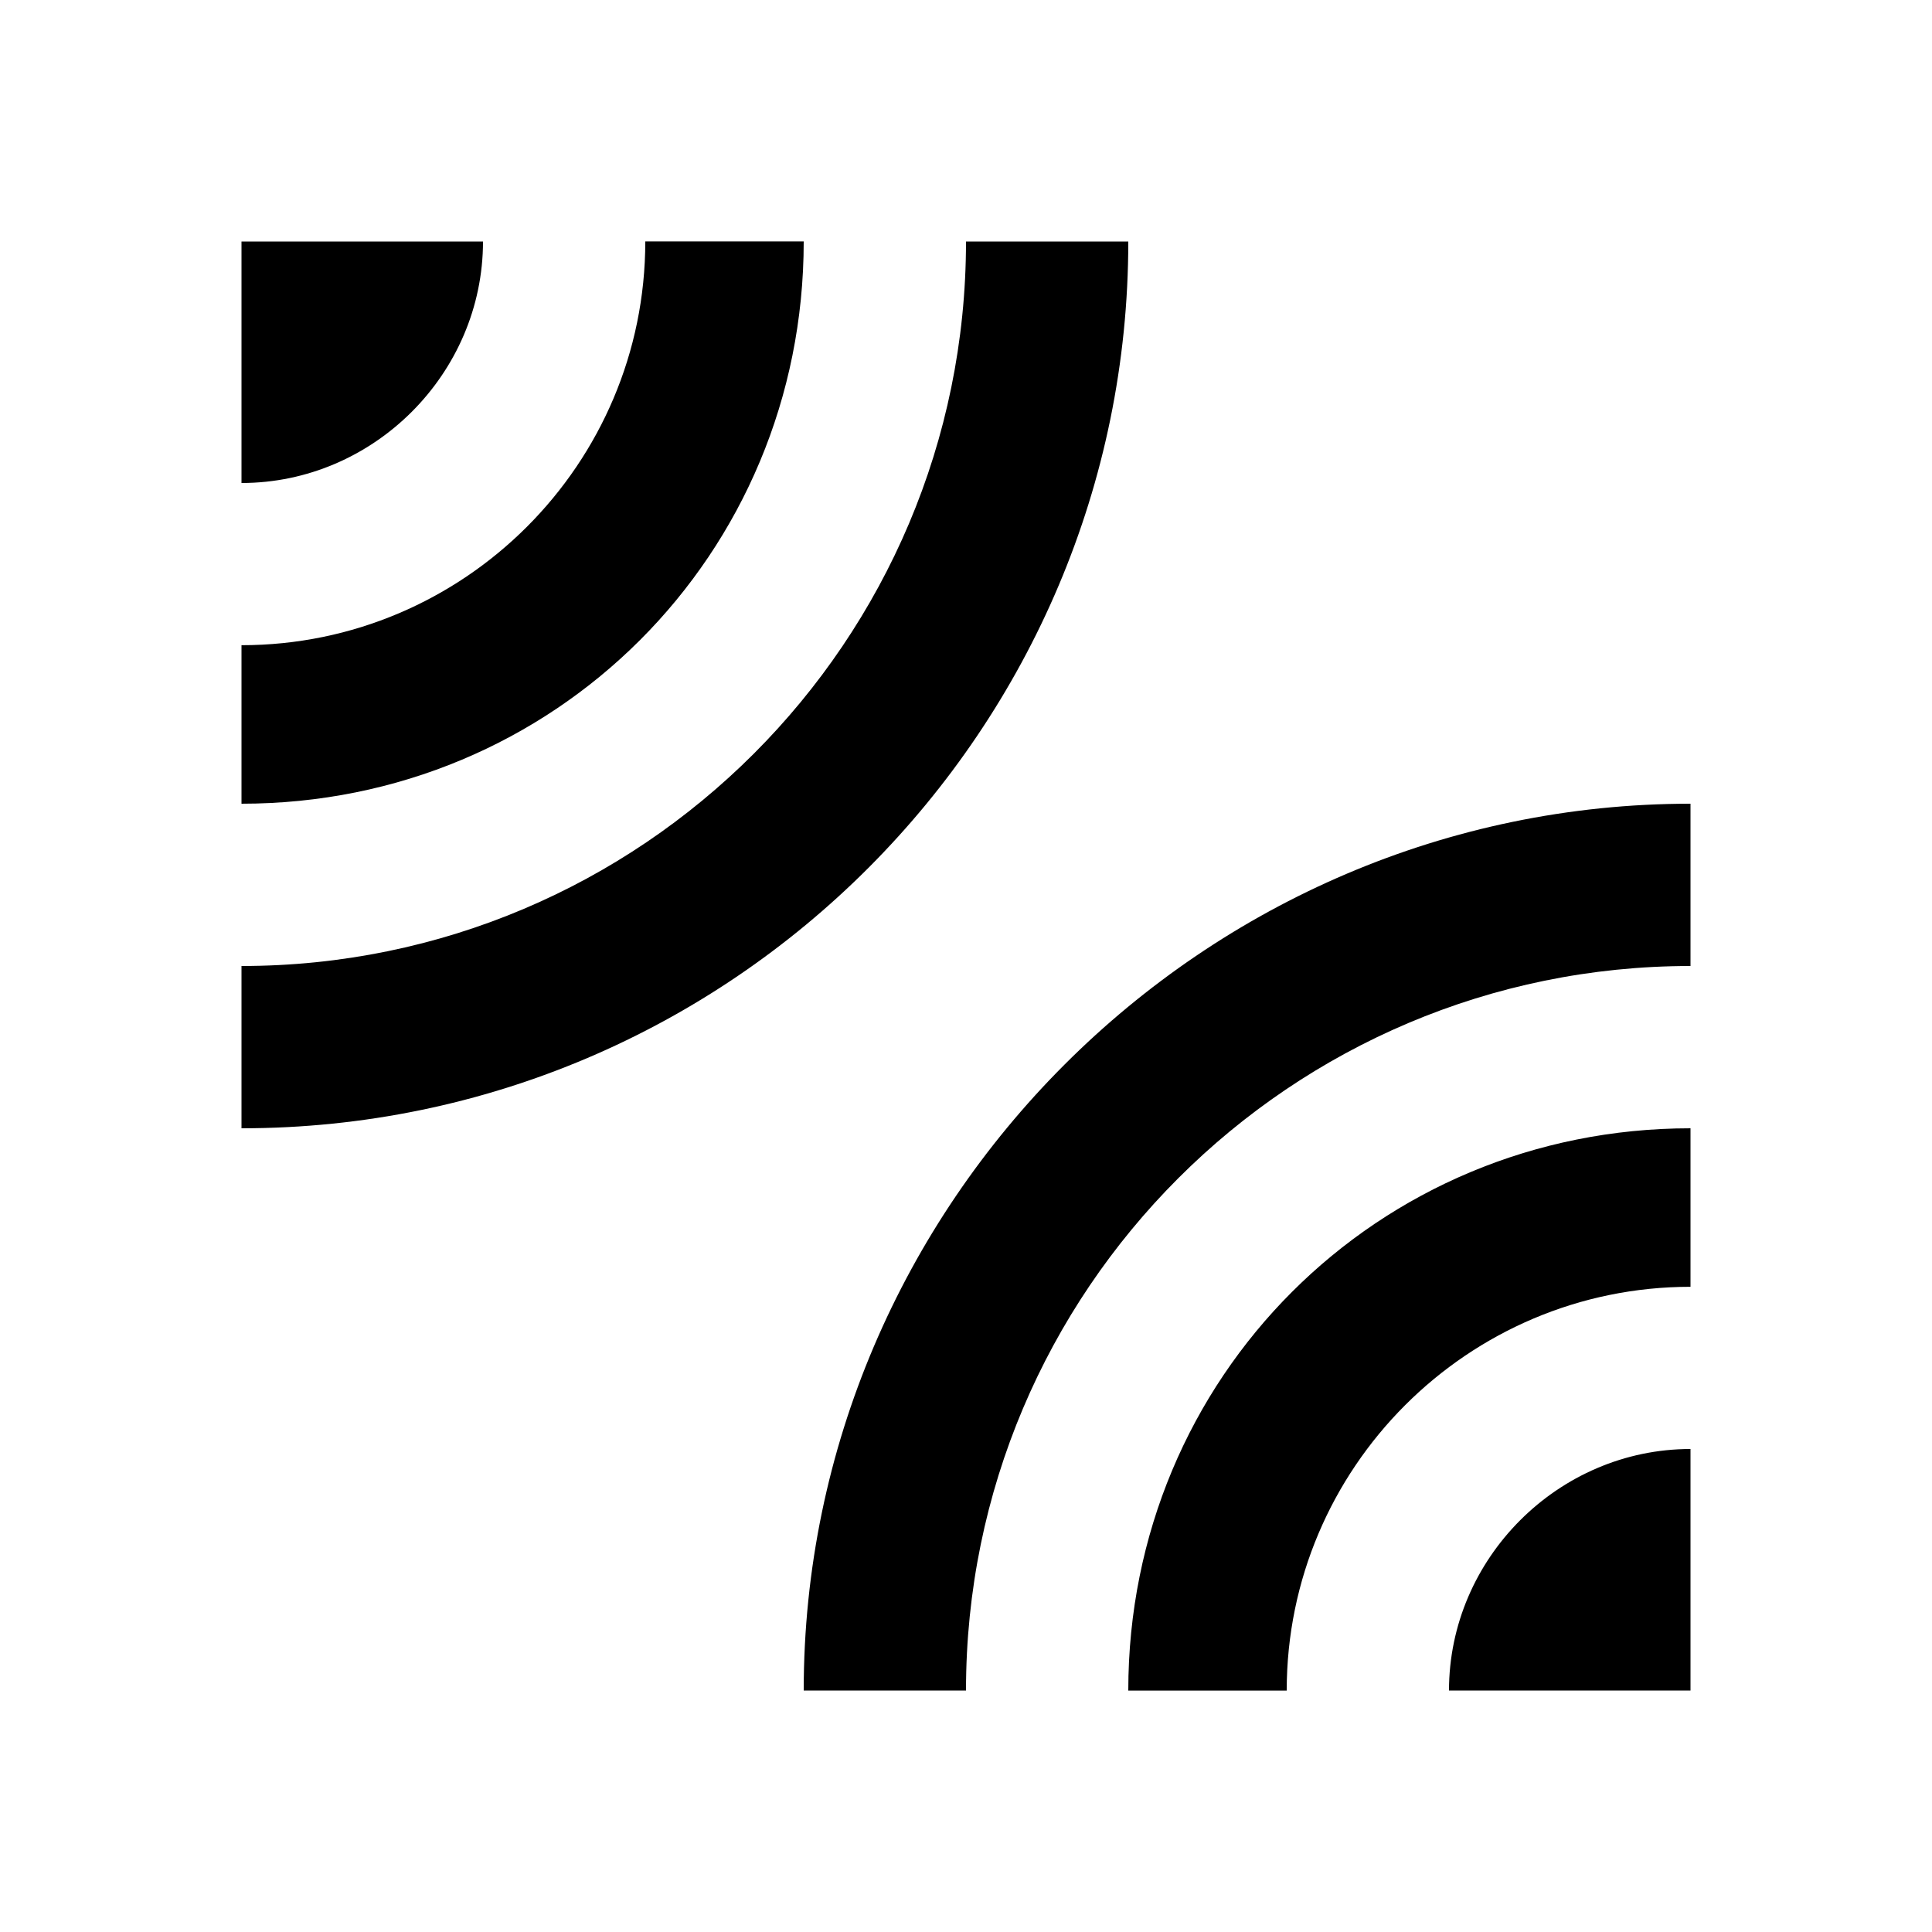
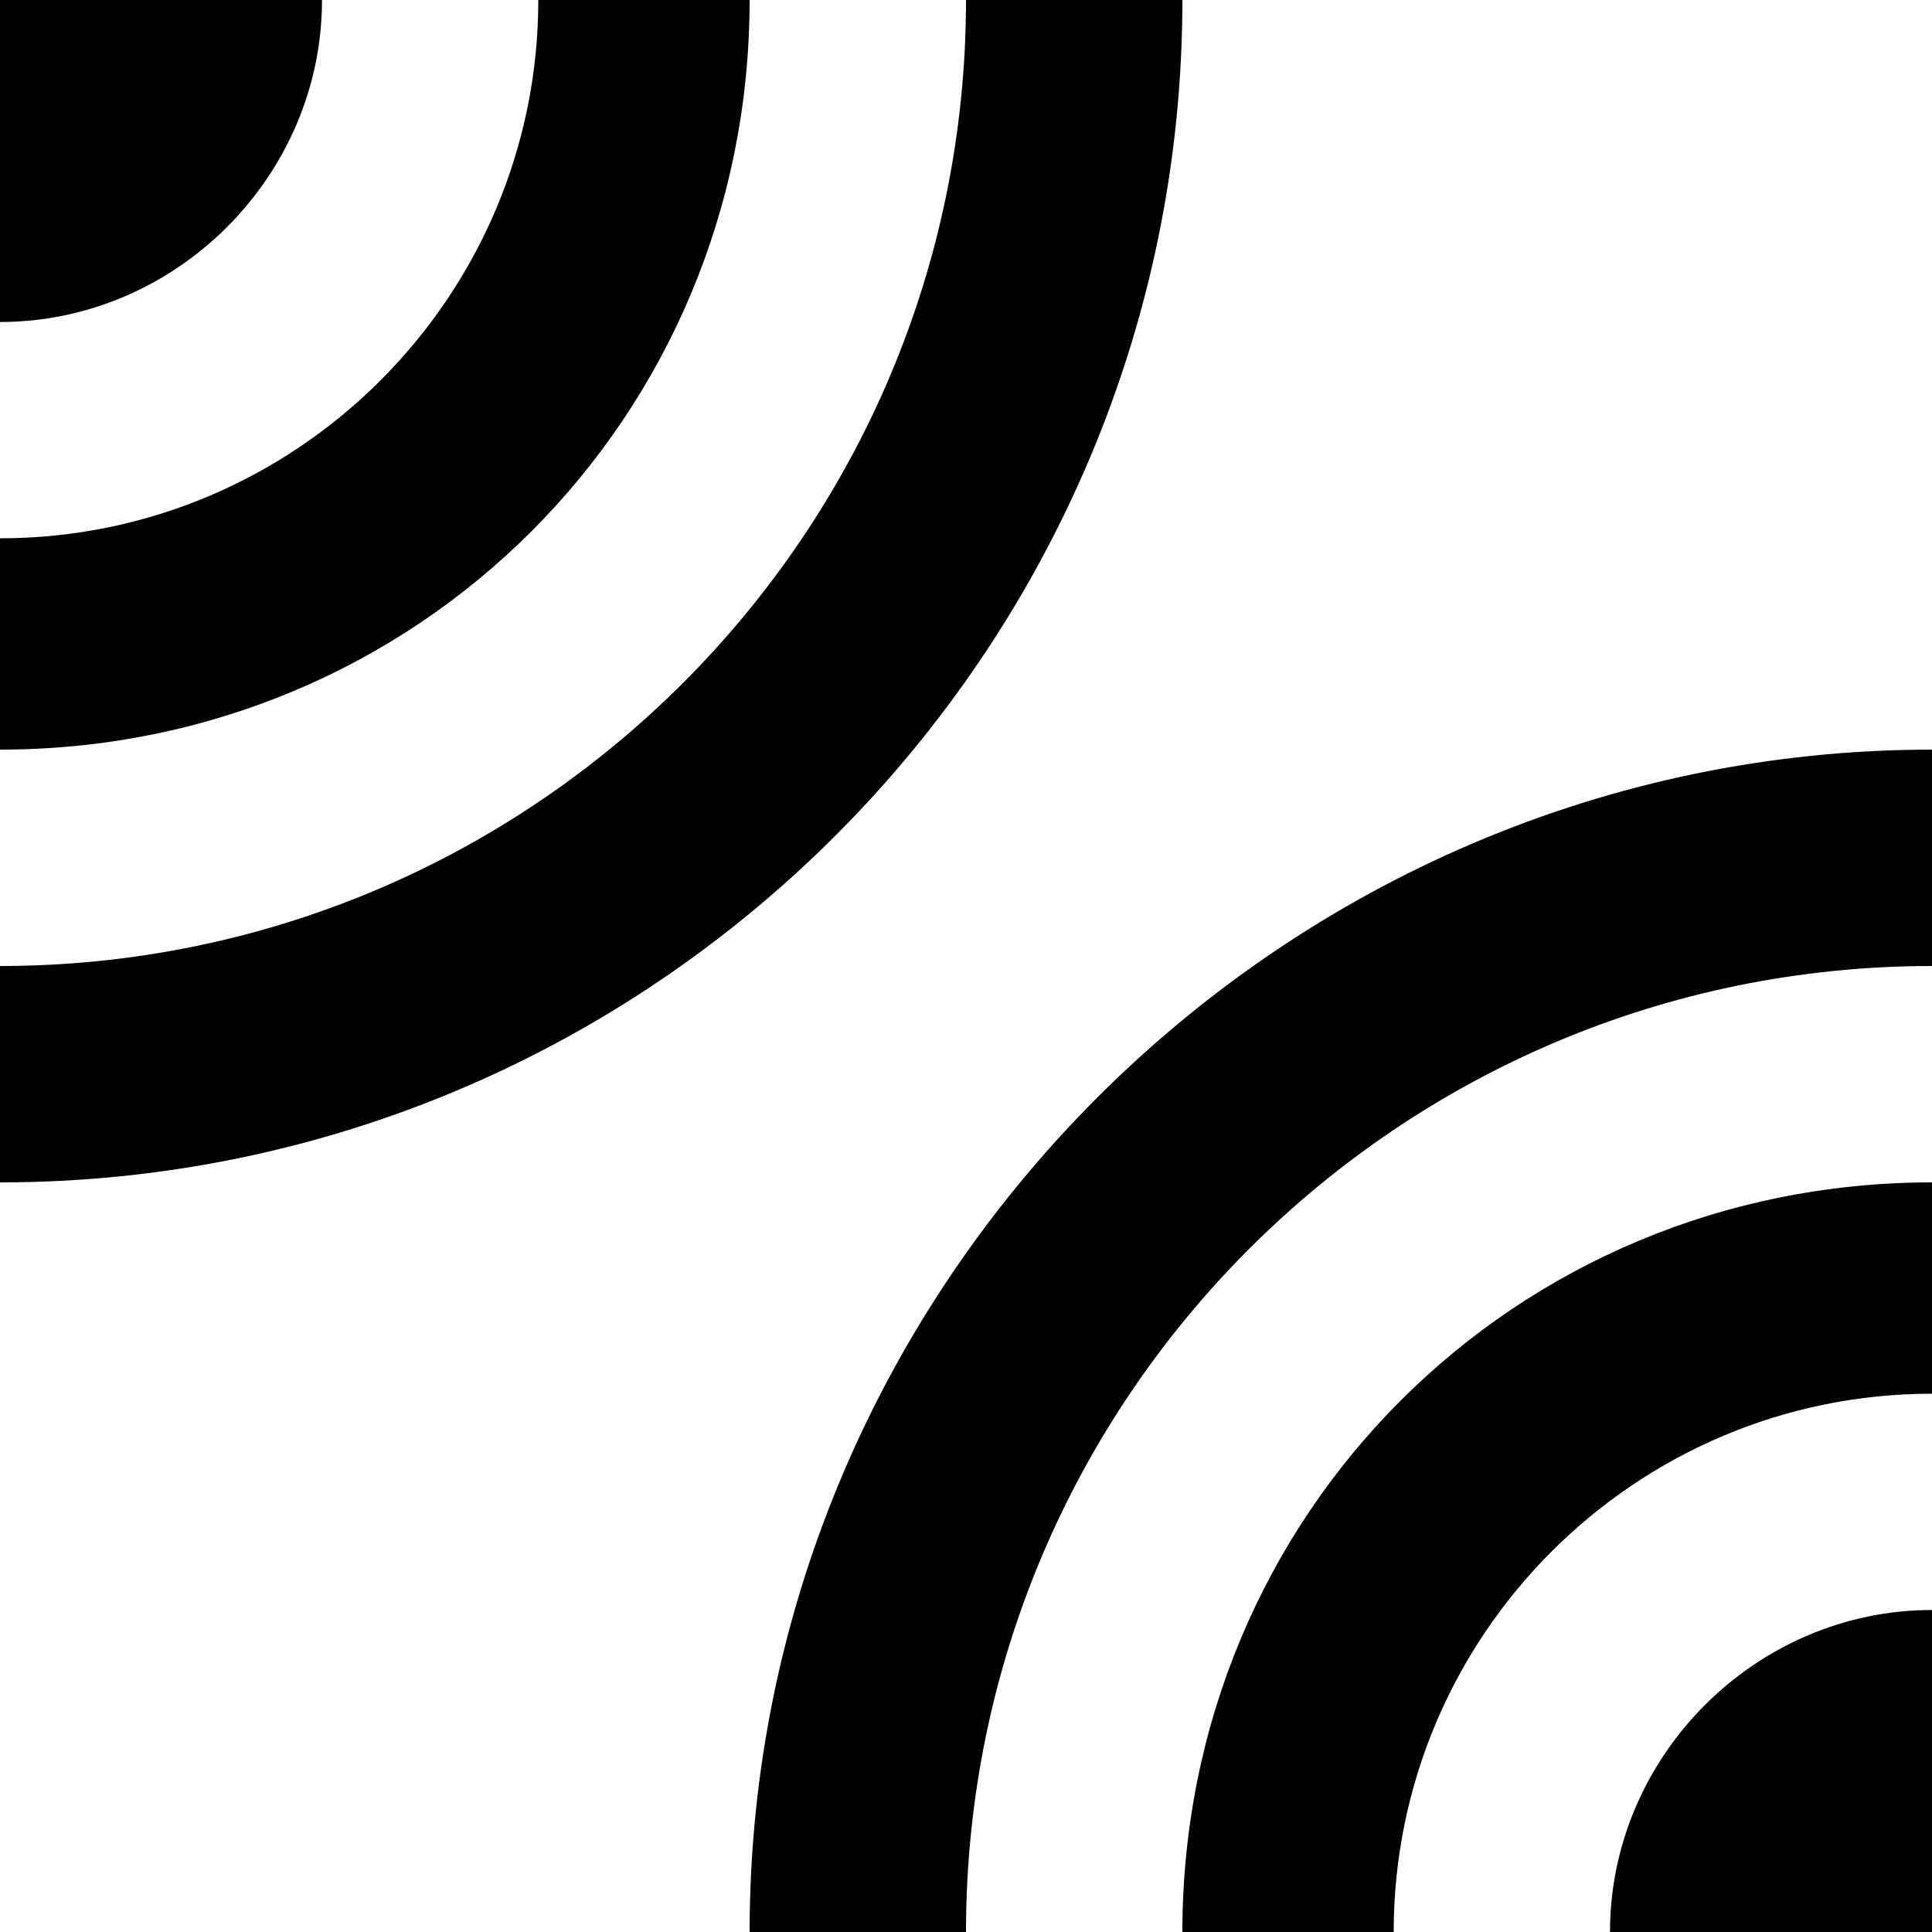
<svg xmlns="http://www.w3.org/2000/svg" version="1.1" width="24" height="24" viewBox="0 0 24 24">
-   <path d="M14.016 21c0-3.891 3.094-6.984 6.984-6.984v1.969c-2.766 0-5.016 2.25-5.016 5.016h-1.969zM18 21c0-1.641 1.359-3 3-3v3h-3zM9.984 21c0-6.047 4.969-11.016 11.016-11.016v2.016c-4.969 0-9 4.031-9 9h-2.016zM9.984 3c0 3.891-3.094 6.984-6.984 6.984v-1.969c2.766 0 5.016-2.25 5.016-5.016h1.969zM14.016 3c0 6.047-4.922 11.016-11.016 11.016v-2.016c4.969 0 9-4.031 9-9h2.016zM6 3c0 1.641-1.359 3-3 3v-3h3z" />
+   <path d="M14.688 24c0-5.187 4.125-9.312 9.312-9.312v2.625c-3.687 0-6.687 3-6.687 6.687h-2.625zM20 24c0-2.187 1.812-4 4-4v4h-4zM9.312 24c0-8.063 6.625-14.688 14.688-14.688v2.688c-6.625 0-12 5.375-12 12h-2.688zM9.312 0c0 5.187-4.125 9.312-9.312 9.312v-2.625c3.687 0 6.687-3 6.687-6.687h2.625zM14.688 0c0 8.063-6.563 14.688-14.688 14.688v-2.688c6.625 0 12-5.375 12-12h2.688zM4 0c0 2.187-1.812 4-4 4v-4h4z" />
</svg>
